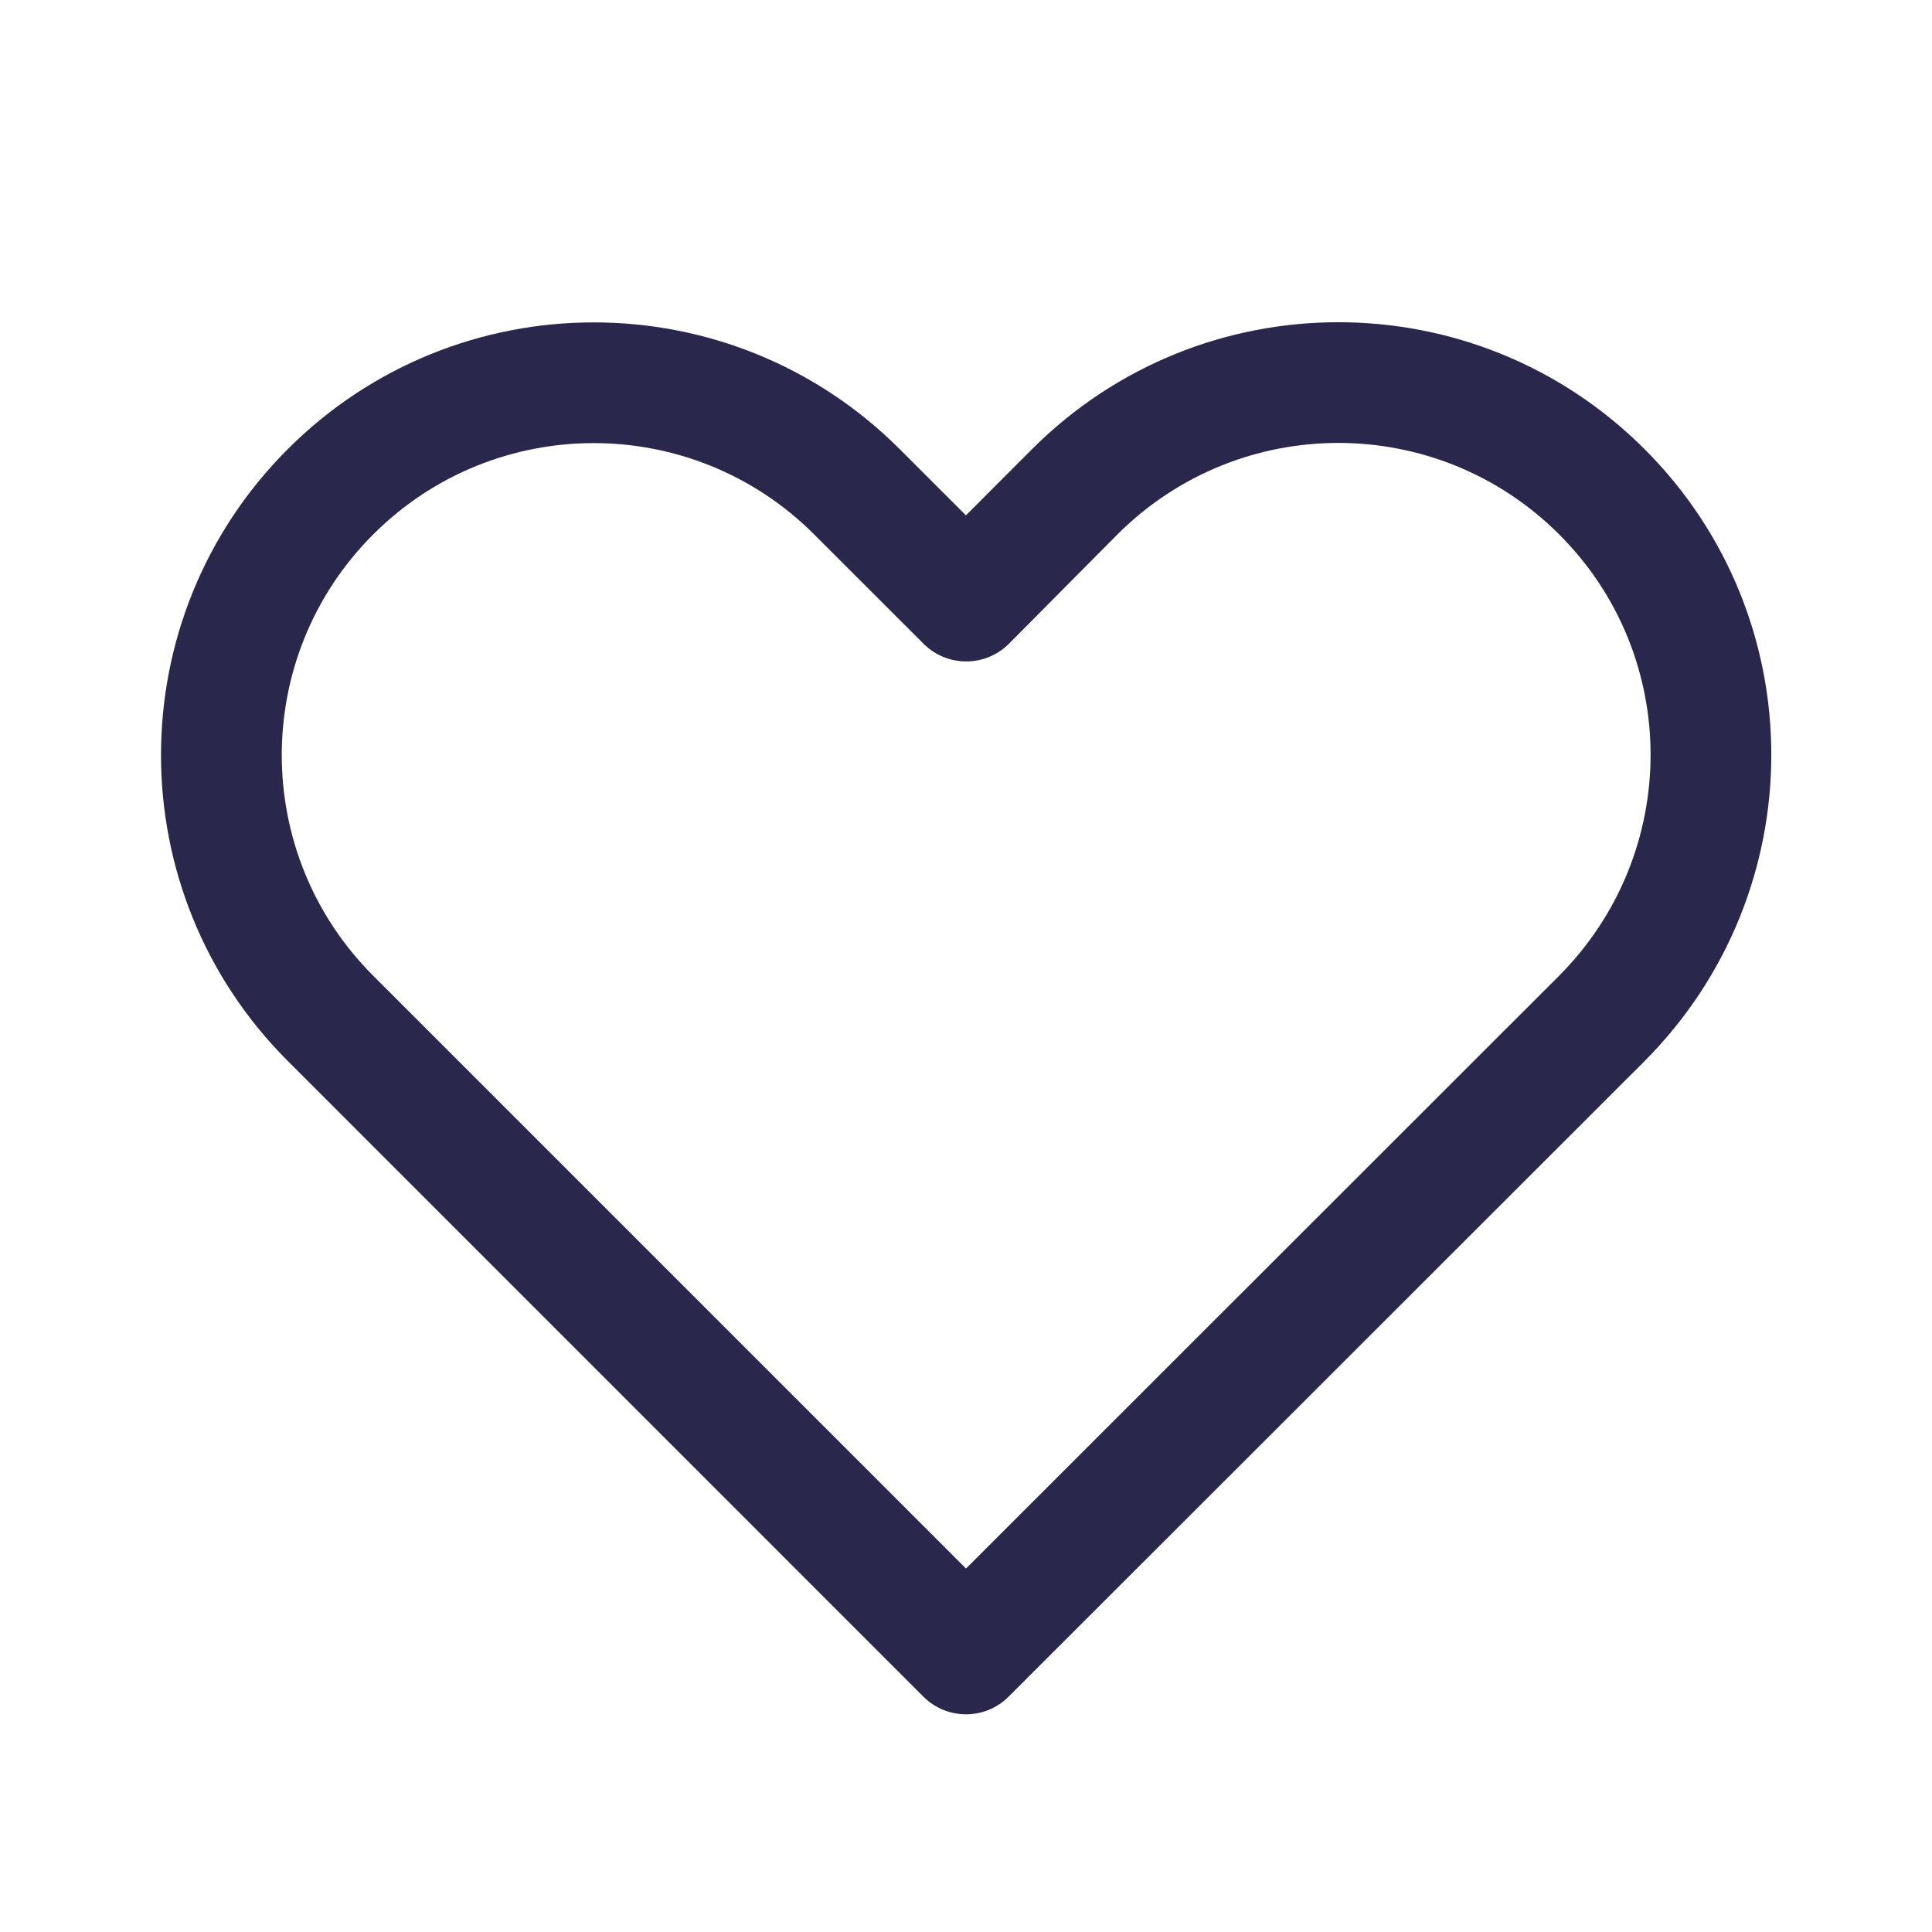
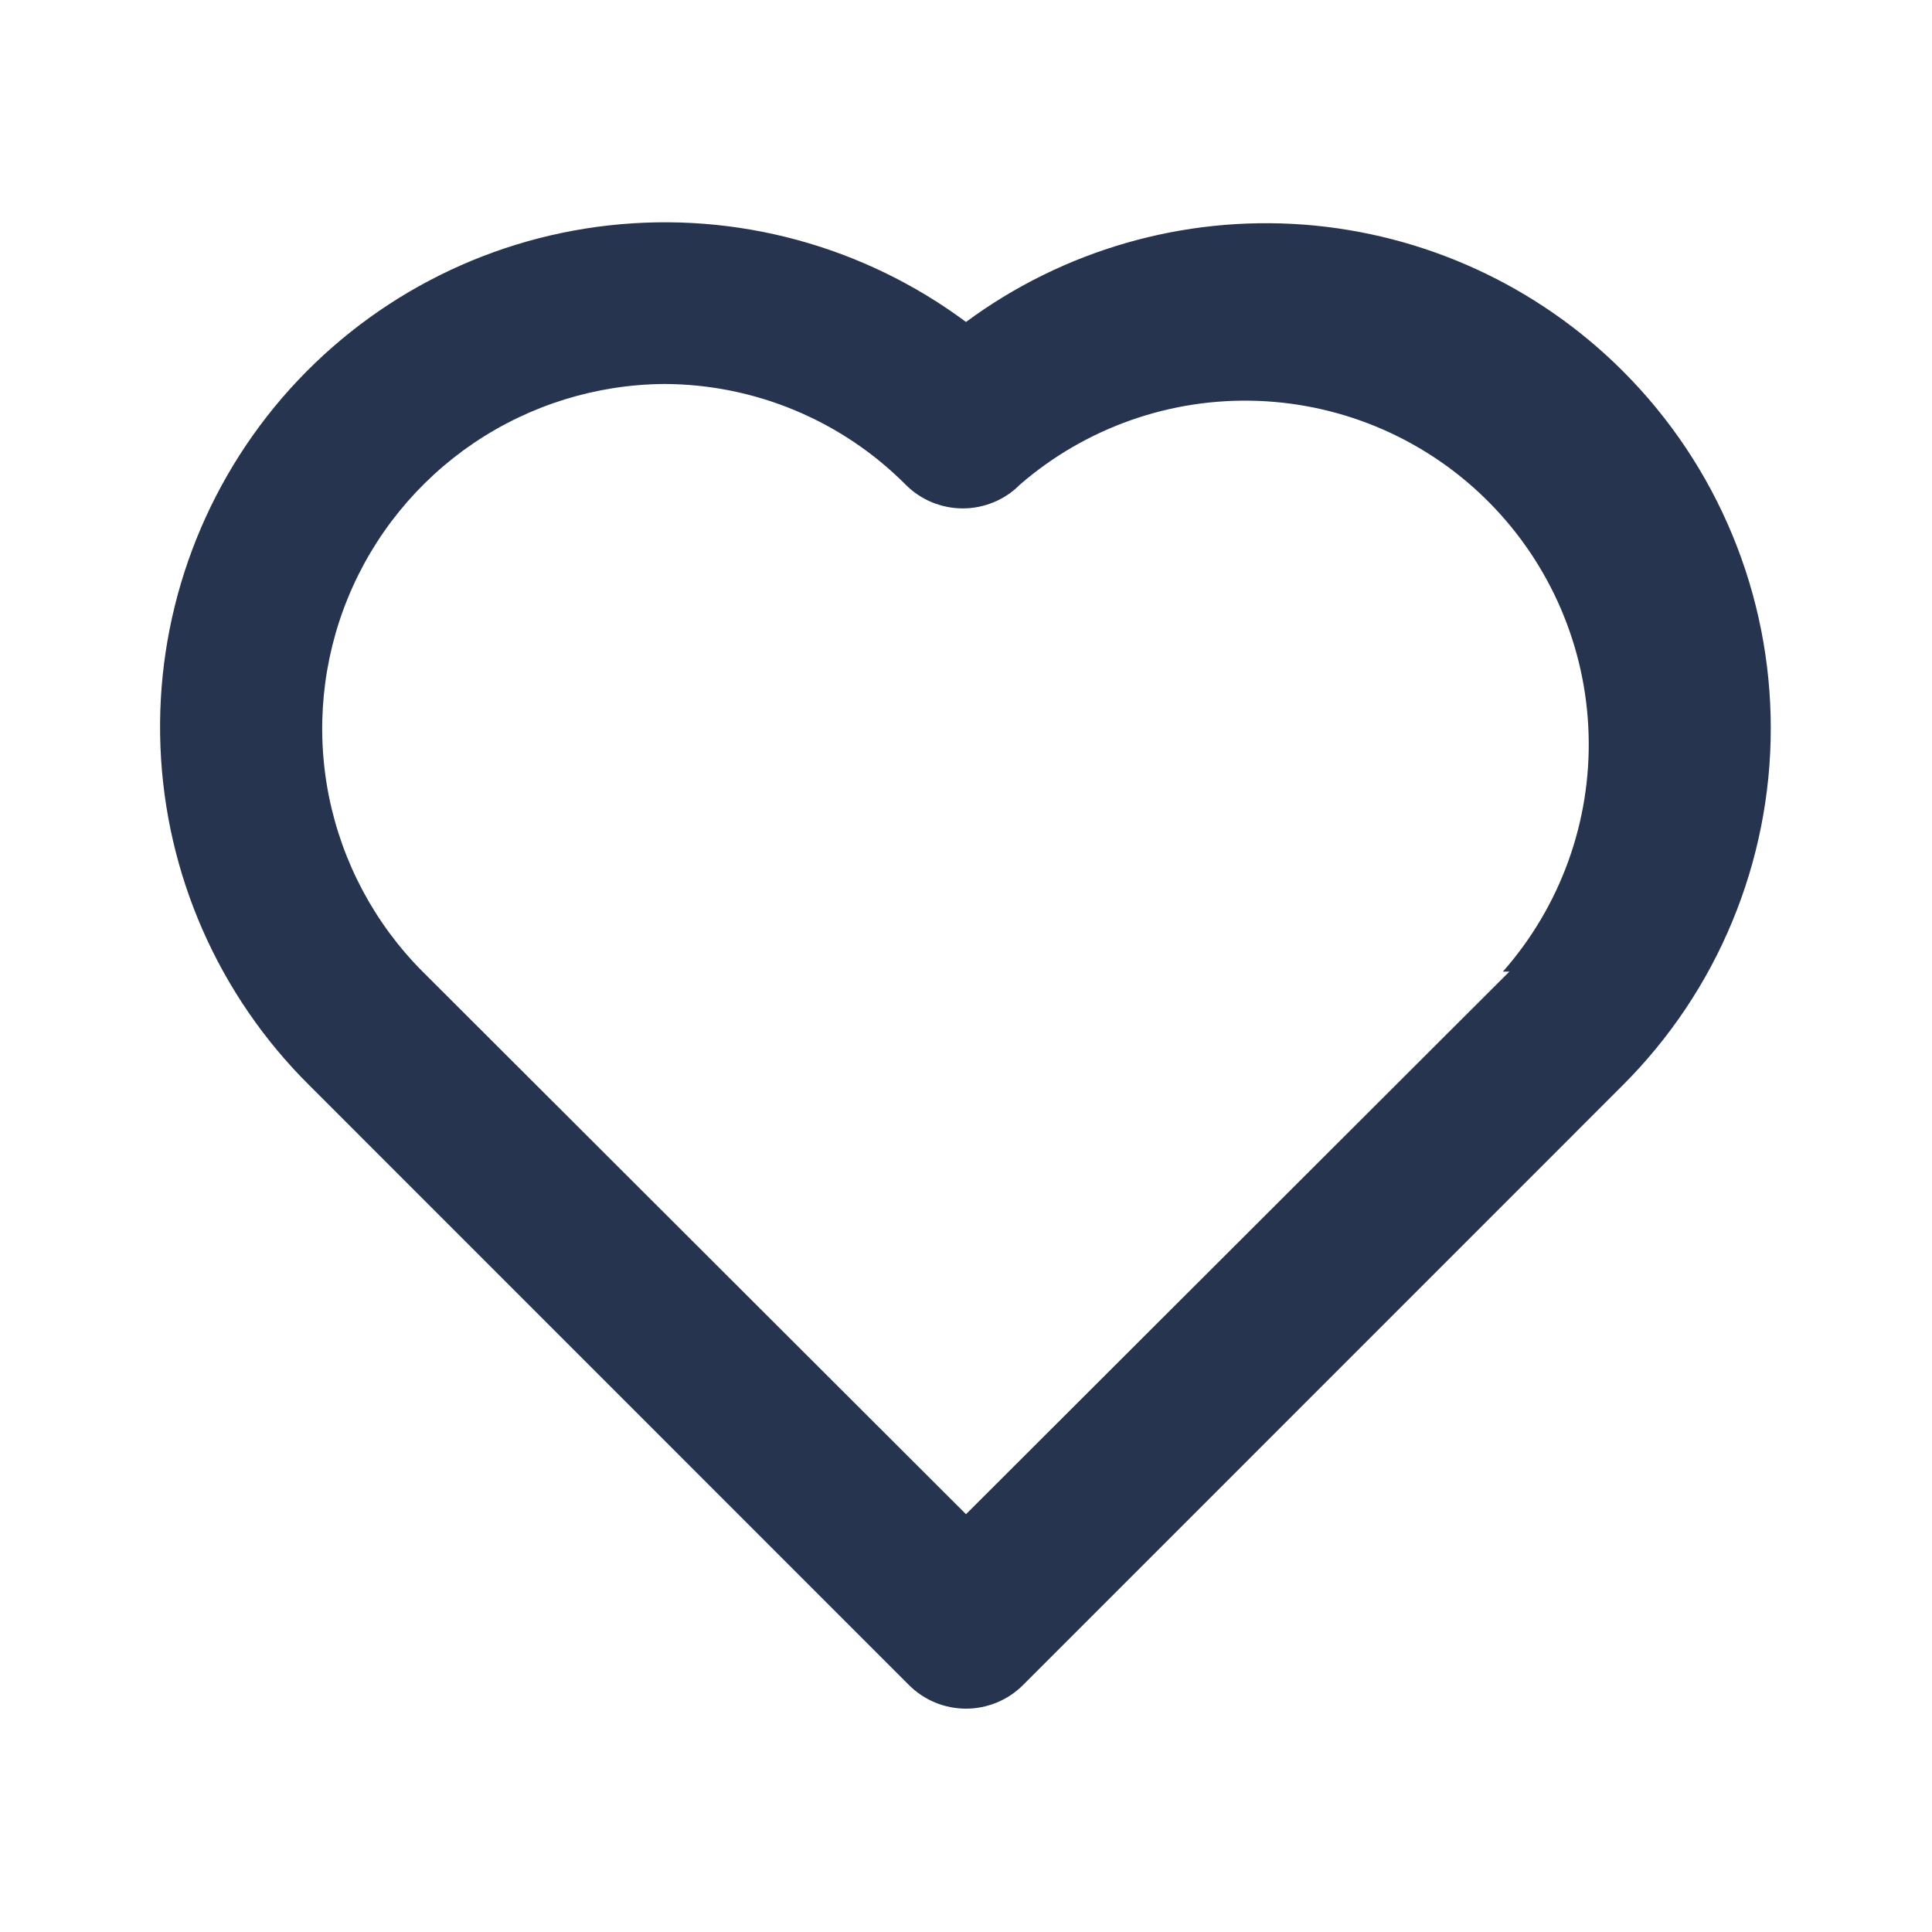
- <svg xmlns="http://www.w3.org/2000/svg" width="24" height="24" viewBox="0 0 24 24" fill="none">
-   <path d="M12.82 5.58L11.999 6.402L11.176 5.579C9.077 3.48 5.674 3.48 3.575 5.579C1.475 7.678 1.475 11.081 3.575 13.18L11.47 21.076C11.763 21.369 12.238 21.369 12.53 21.076L20.432 13.179C22.526 11.073 22.53 7.679 20.43 5.58C18.328 3.477 14.923 3.477 12.82 5.58ZM19.368 12.121L12 19.485L4.635 12.12C3.122 10.606 3.122 8.153 4.635 6.64C6.148 5.126 8.602 5.126 10.115 6.64L11.473 7.997C11.771 8.295 12.255 8.289 12.546 7.984L13.88 6.64C15.398 5.123 17.853 5.123 19.37 6.64C20.884 8.154 20.881 10.6 19.368 12.121Z" fill="#29284C" />
+ <svg xmlns="http://www.w3.org/2000/svg" width="20" height="20" viewBox="0 0 20 20" fill="none">
+   <path d="M16.8 3.842C15.915 2.957 14.742 2.419 13.494 2.325C12.246 2.232 11.006 2.59 10 3.333C8.94 2.545 7.62 2.187 6.307 2.333C4.993 2.478 3.784 3.116 2.922 4.117C2.06 5.119 1.609 6.41 1.661 7.73C1.712 9.05 2.262 10.302 3.2 11.233L9.408 17.442C9.486 17.52 9.578 17.582 9.679 17.624C9.781 17.666 9.89 17.688 10 17.688C10.11 17.688 10.219 17.666 10.32 17.624C10.422 17.582 10.514 17.52 10.592 17.442L16.8 11.233C17.285 10.748 17.671 10.172 17.933 9.538C18.196 8.904 18.331 8.224 18.331 7.538C18.331 6.851 18.196 6.171 17.933 5.537C17.671 4.903 17.285 4.327 16.8 3.842ZM15.625 10.058L10 15.675L4.375 10.058C3.879 9.561 3.542 8.928 3.404 8.239C3.267 7.55 3.336 6.836 3.603 6.186C3.87 5.536 4.323 4.98 4.905 4.586C5.487 4.193 6.173 3.98 6.875 3.975C7.813 3.977 8.713 4.352 9.375 5.017C9.452 5.095 9.545 5.157 9.646 5.199C9.748 5.241 9.857 5.263 9.967 5.263C10.077 5.263 10.185 5.241 10.287 5.199C10.389 5.157 10.481 5.095 10.558 5.017C11.24 4.426 12.121 4.116 13.023 4.15C13.925 4.184 14.78 4.559 15.415 5.2C16.05 5.841 16.419 6.699 16.445 7.601C16.472 8.503 16.155 9.381 15.558 10.058H15.625Z" fill="#26344F" />
</svg>
